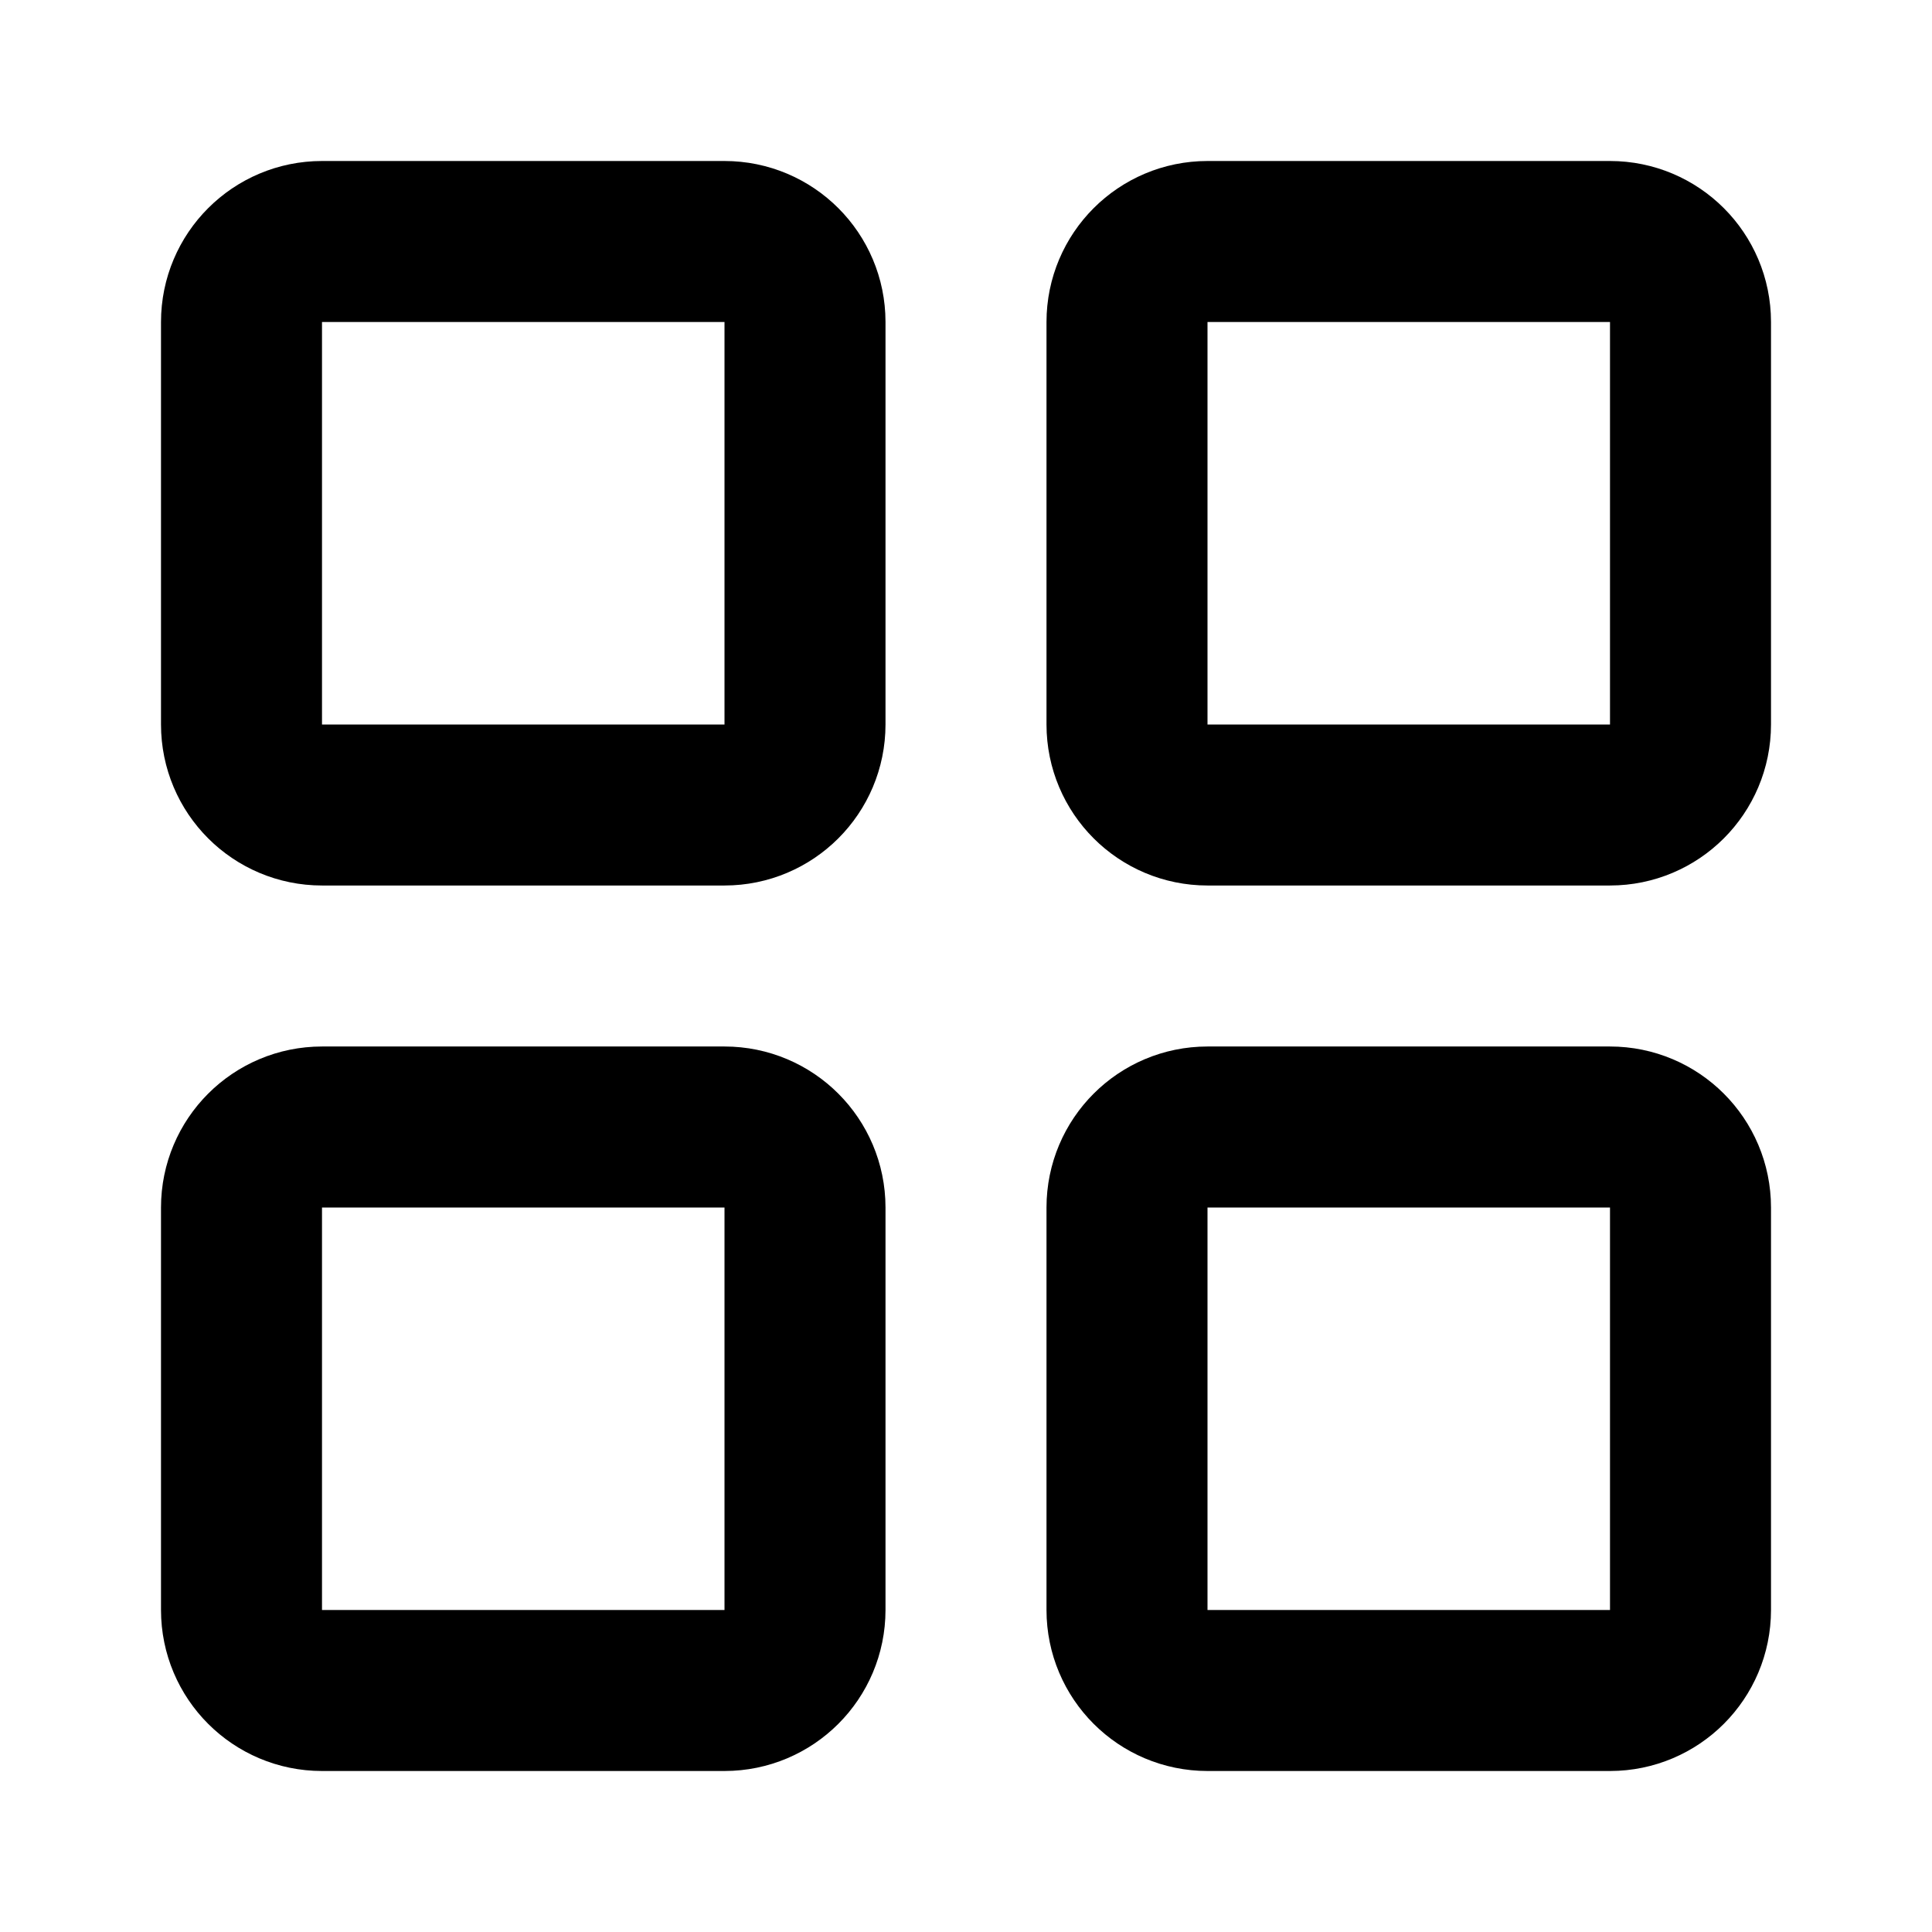
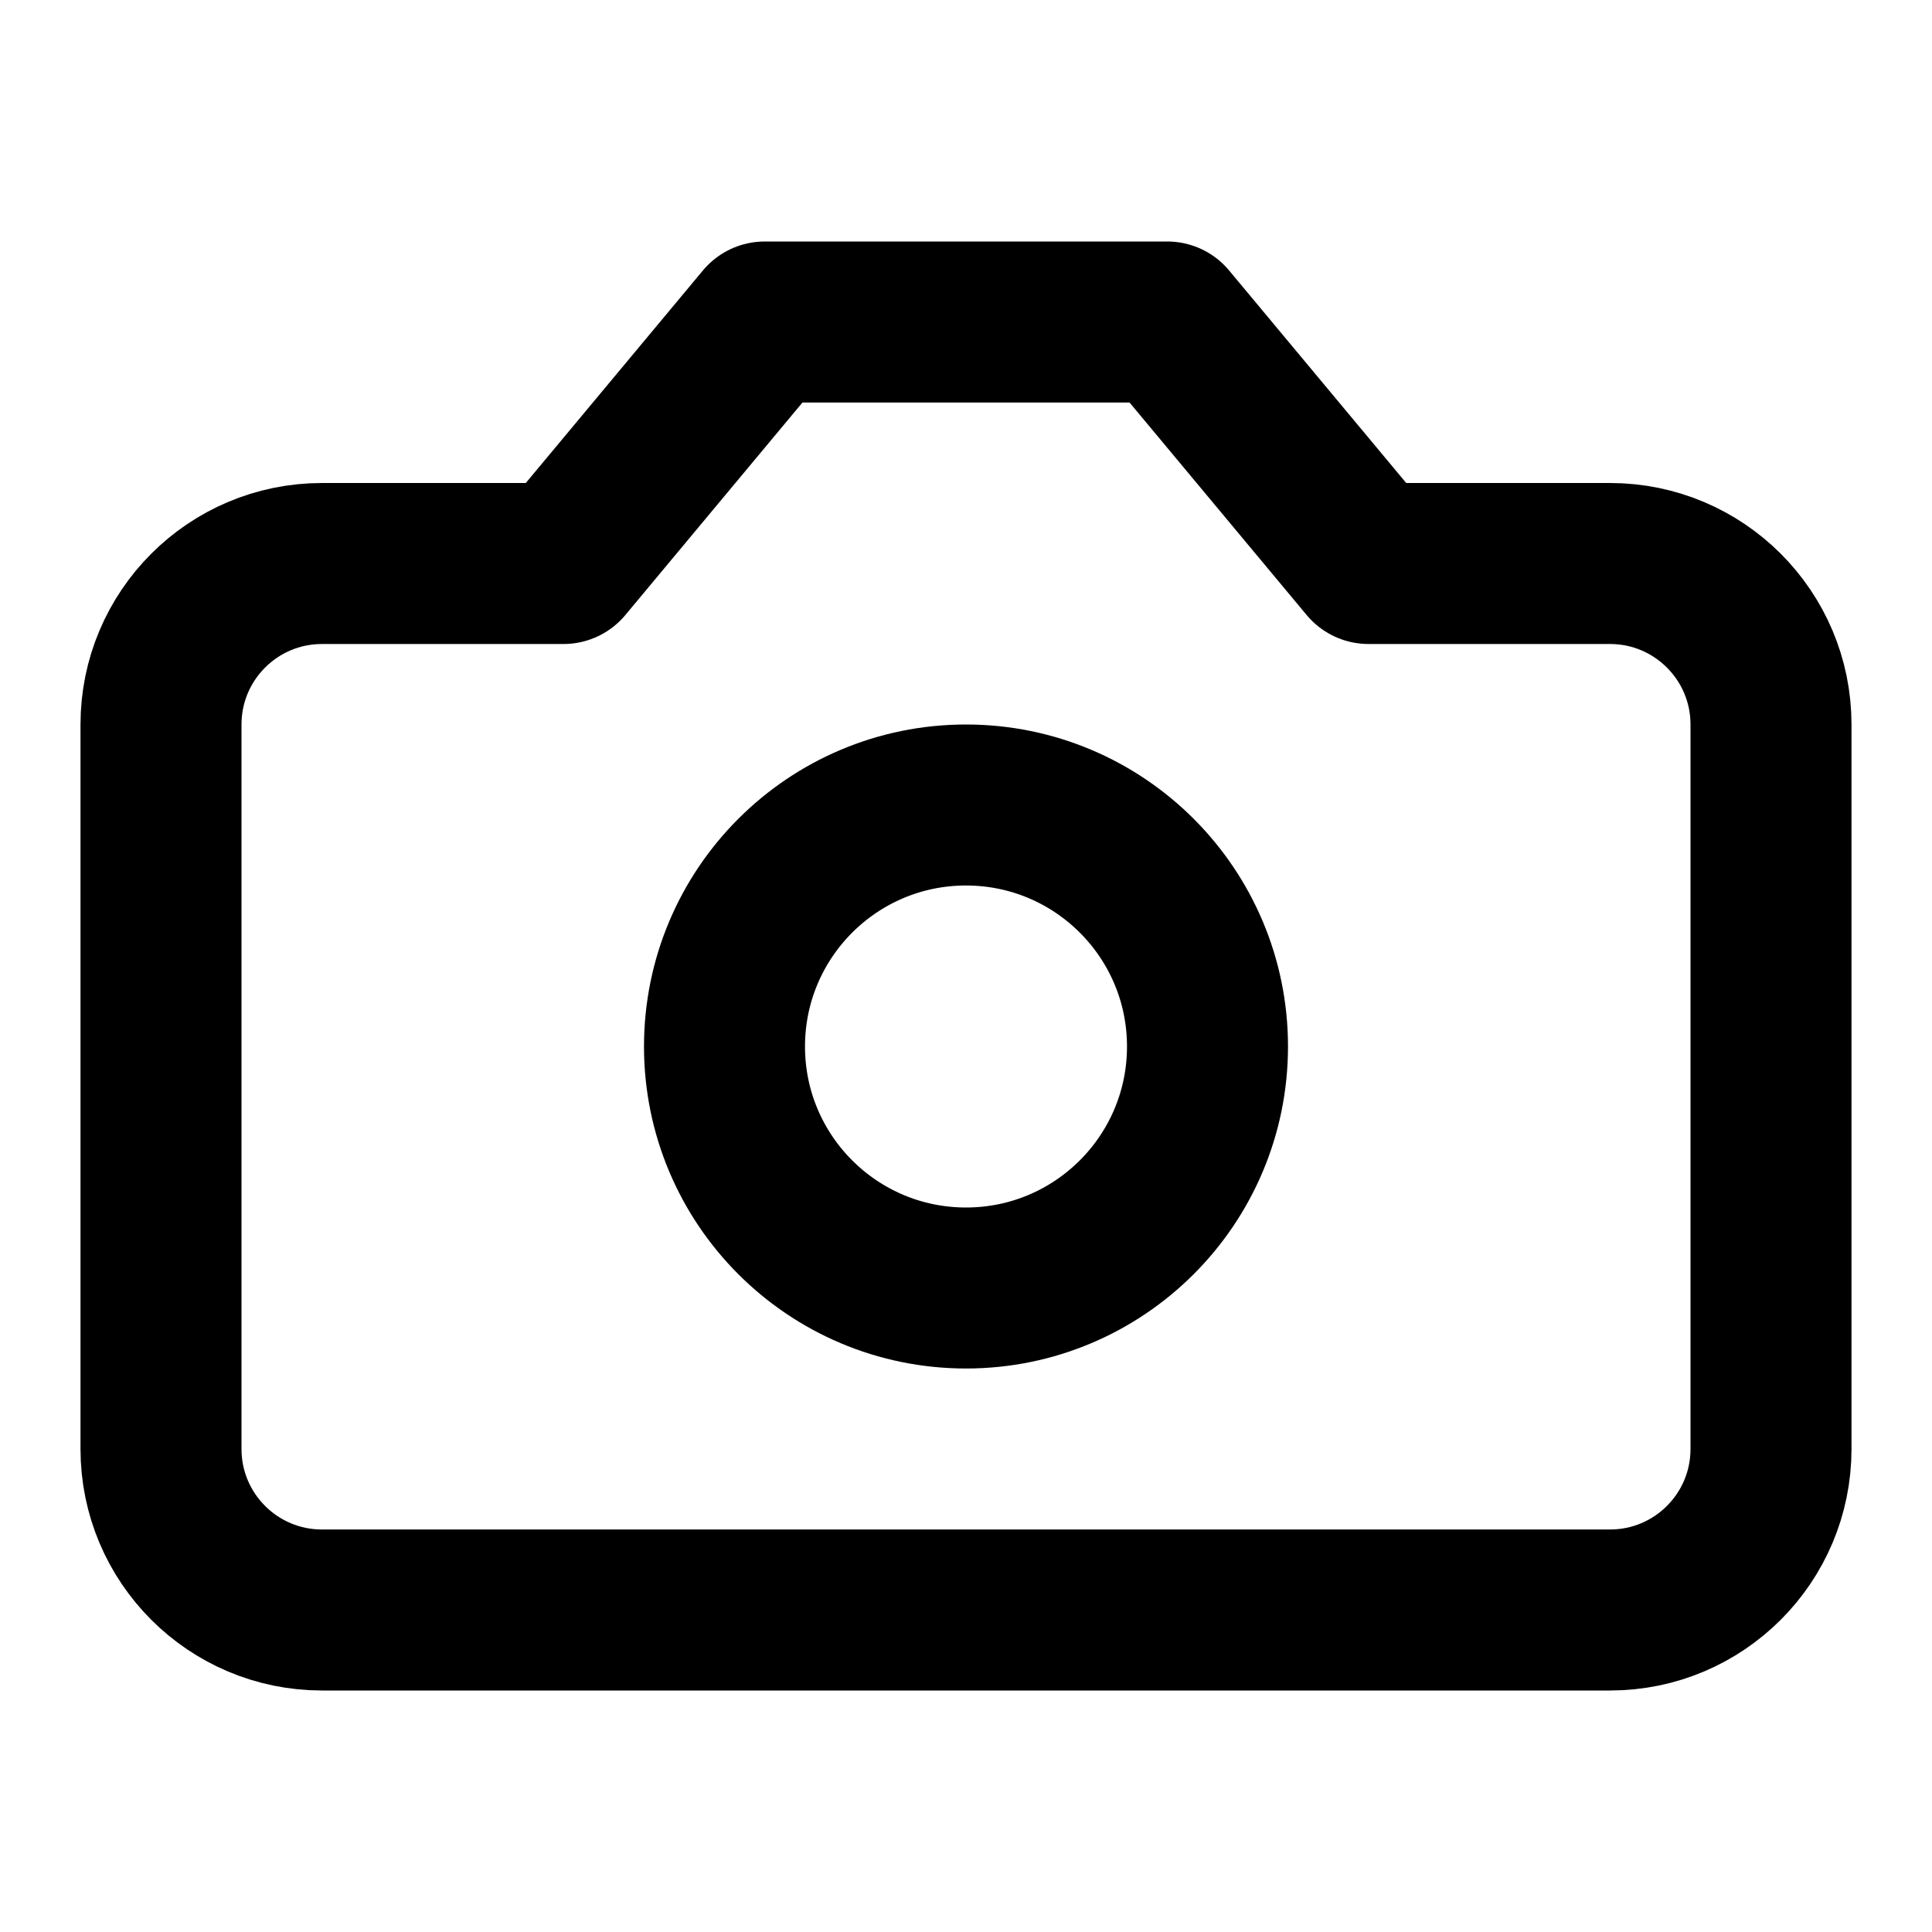
<svg xmlns="http://www.w3.org/2000/svg" width="24" height="24" viewBox="0 0 24 24" fill="none" stroke="currentColor" stroke-width="2" stroke-linecap="round" stroke-linejoin="round">
-   <rect x="3" y="3" width="7" height="7" rx="1" />
-   <rect x="14" y="3" width="7" height="7" rx="1" />
-   <rect x="3" y="14" width="7" height="7" rx="1" />
-   <rect x="14" y="14" width="7" height="7" rx="1" />
+   <path d="M14.5 4h-5L7 7H4a2 2 0 0 0-2 2v9a2 2 0 0 0 2 2h16a2 2 0 0 0 2-2V9a2 2 0 0 0-2-2h-3l-2.5-3z" />
+   <circle cx="12" cy="13" r="3" />
</svg>
